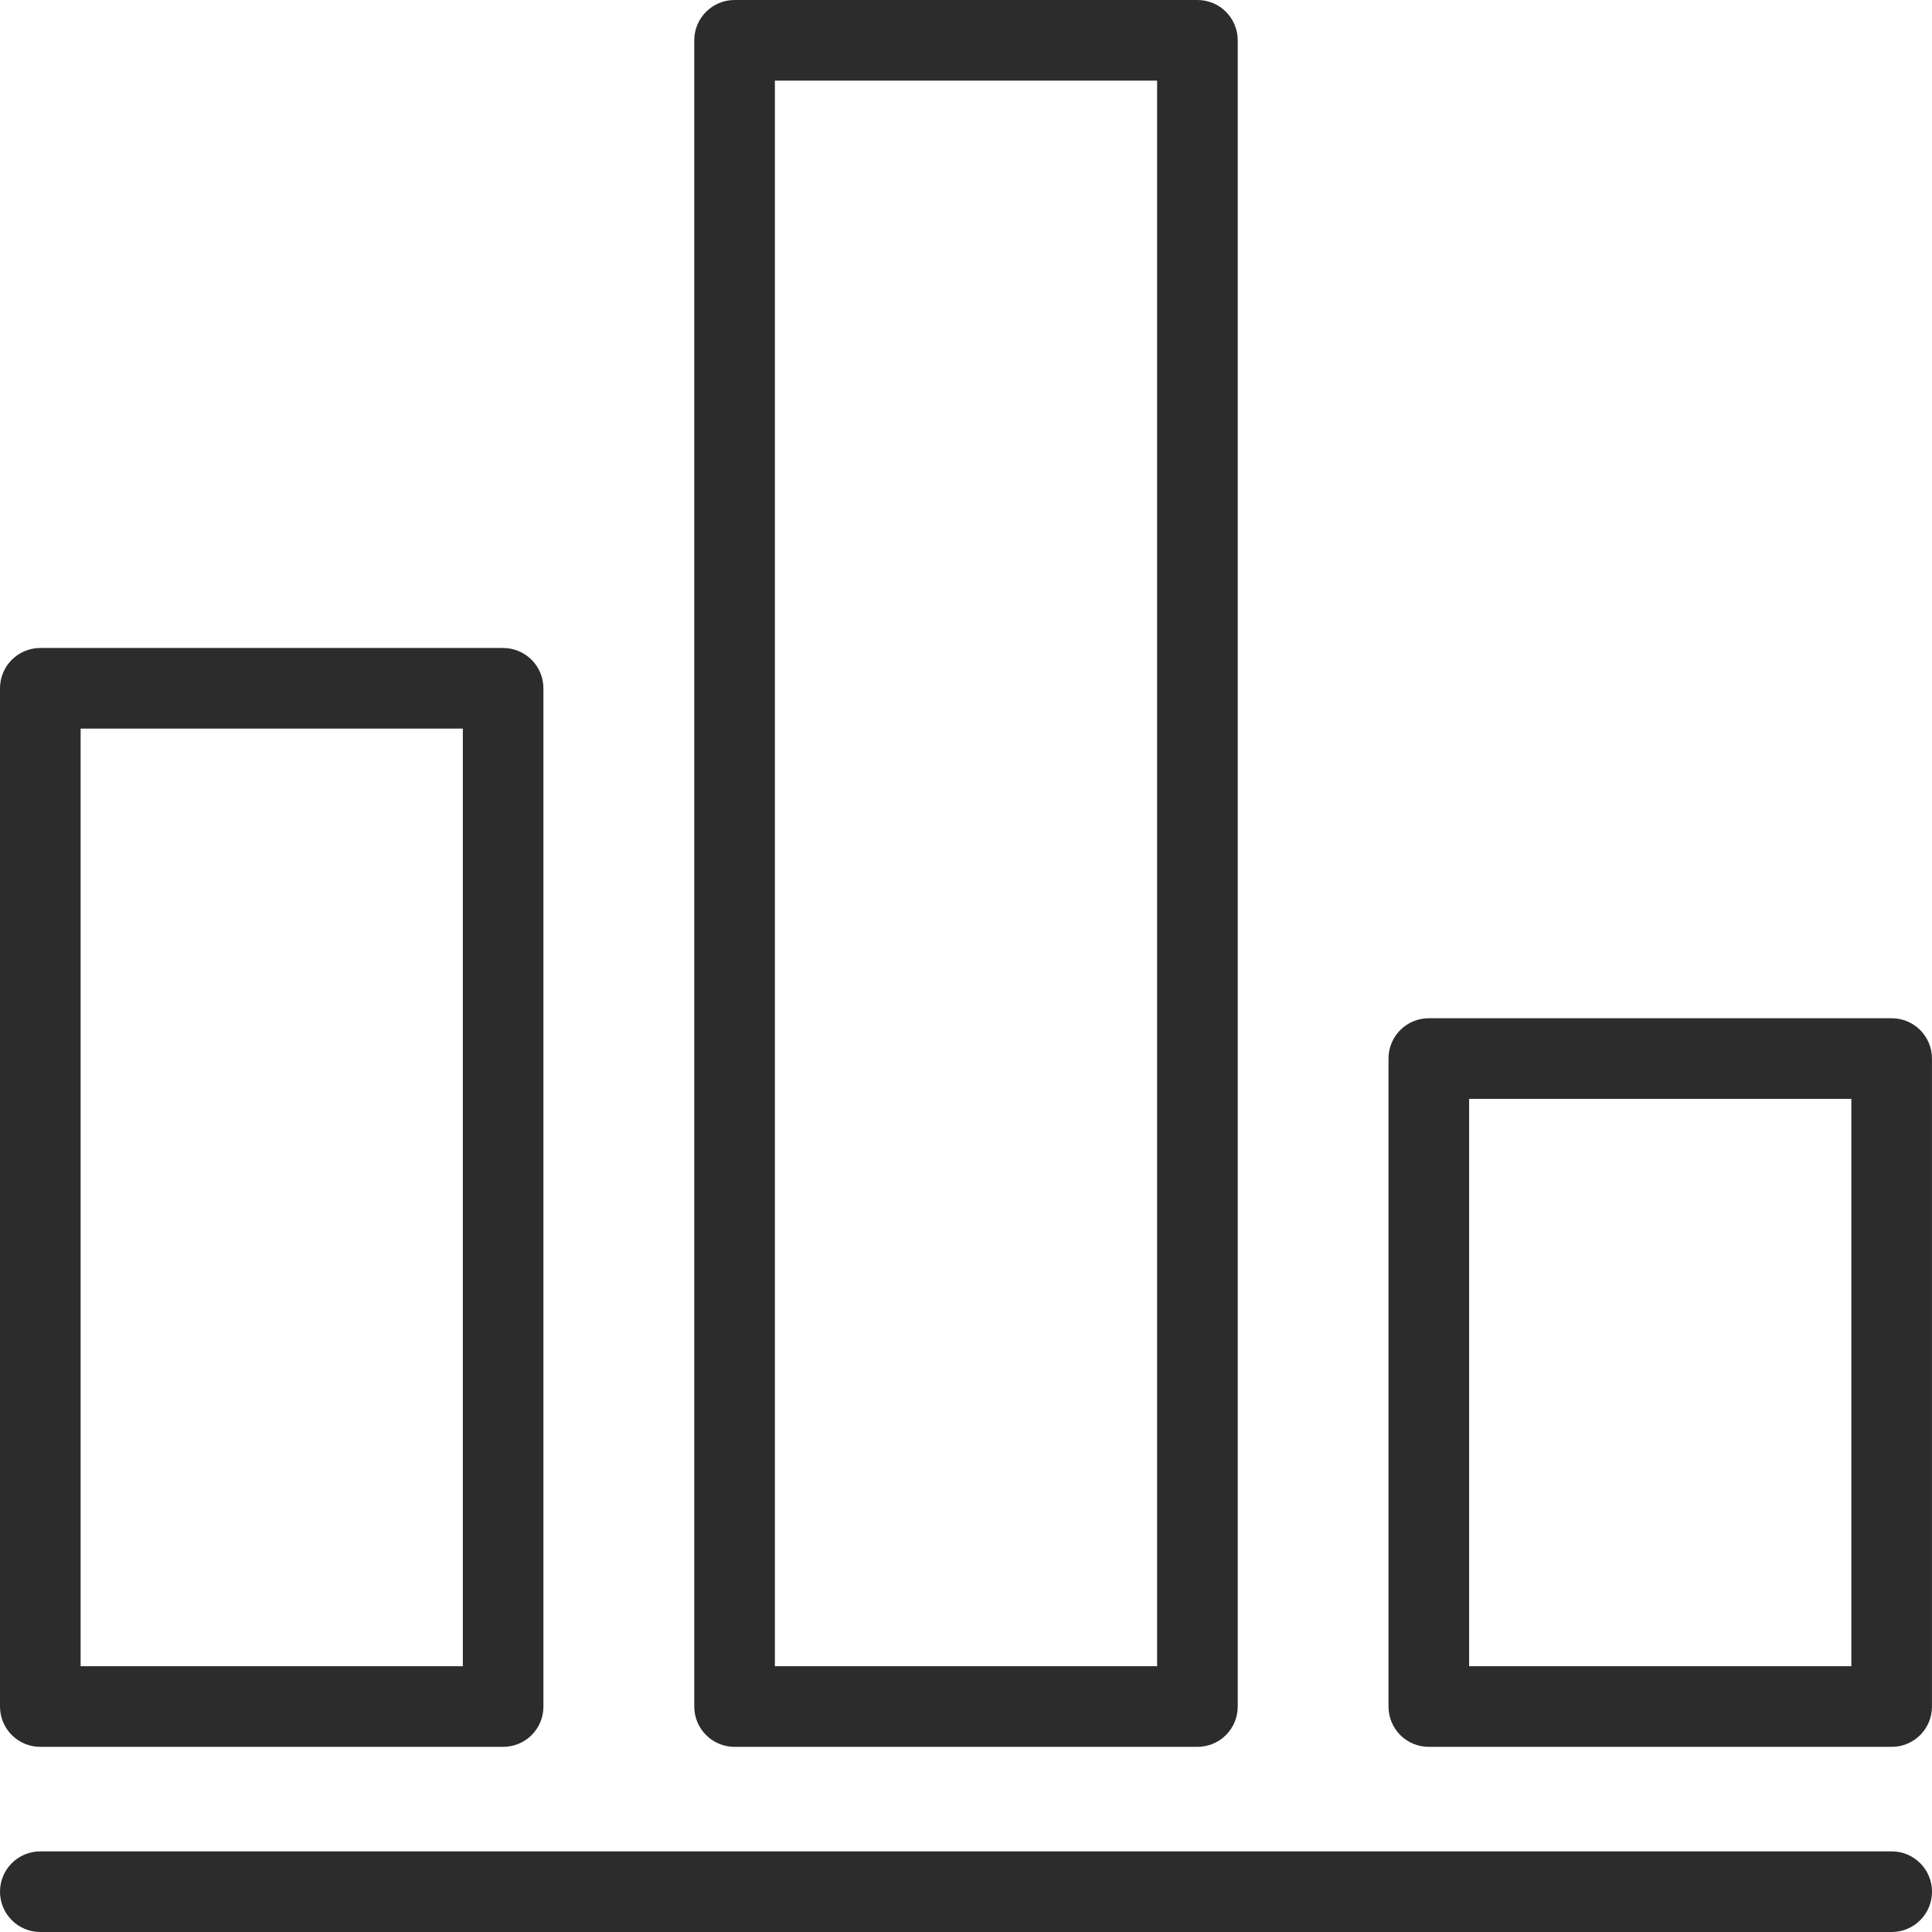
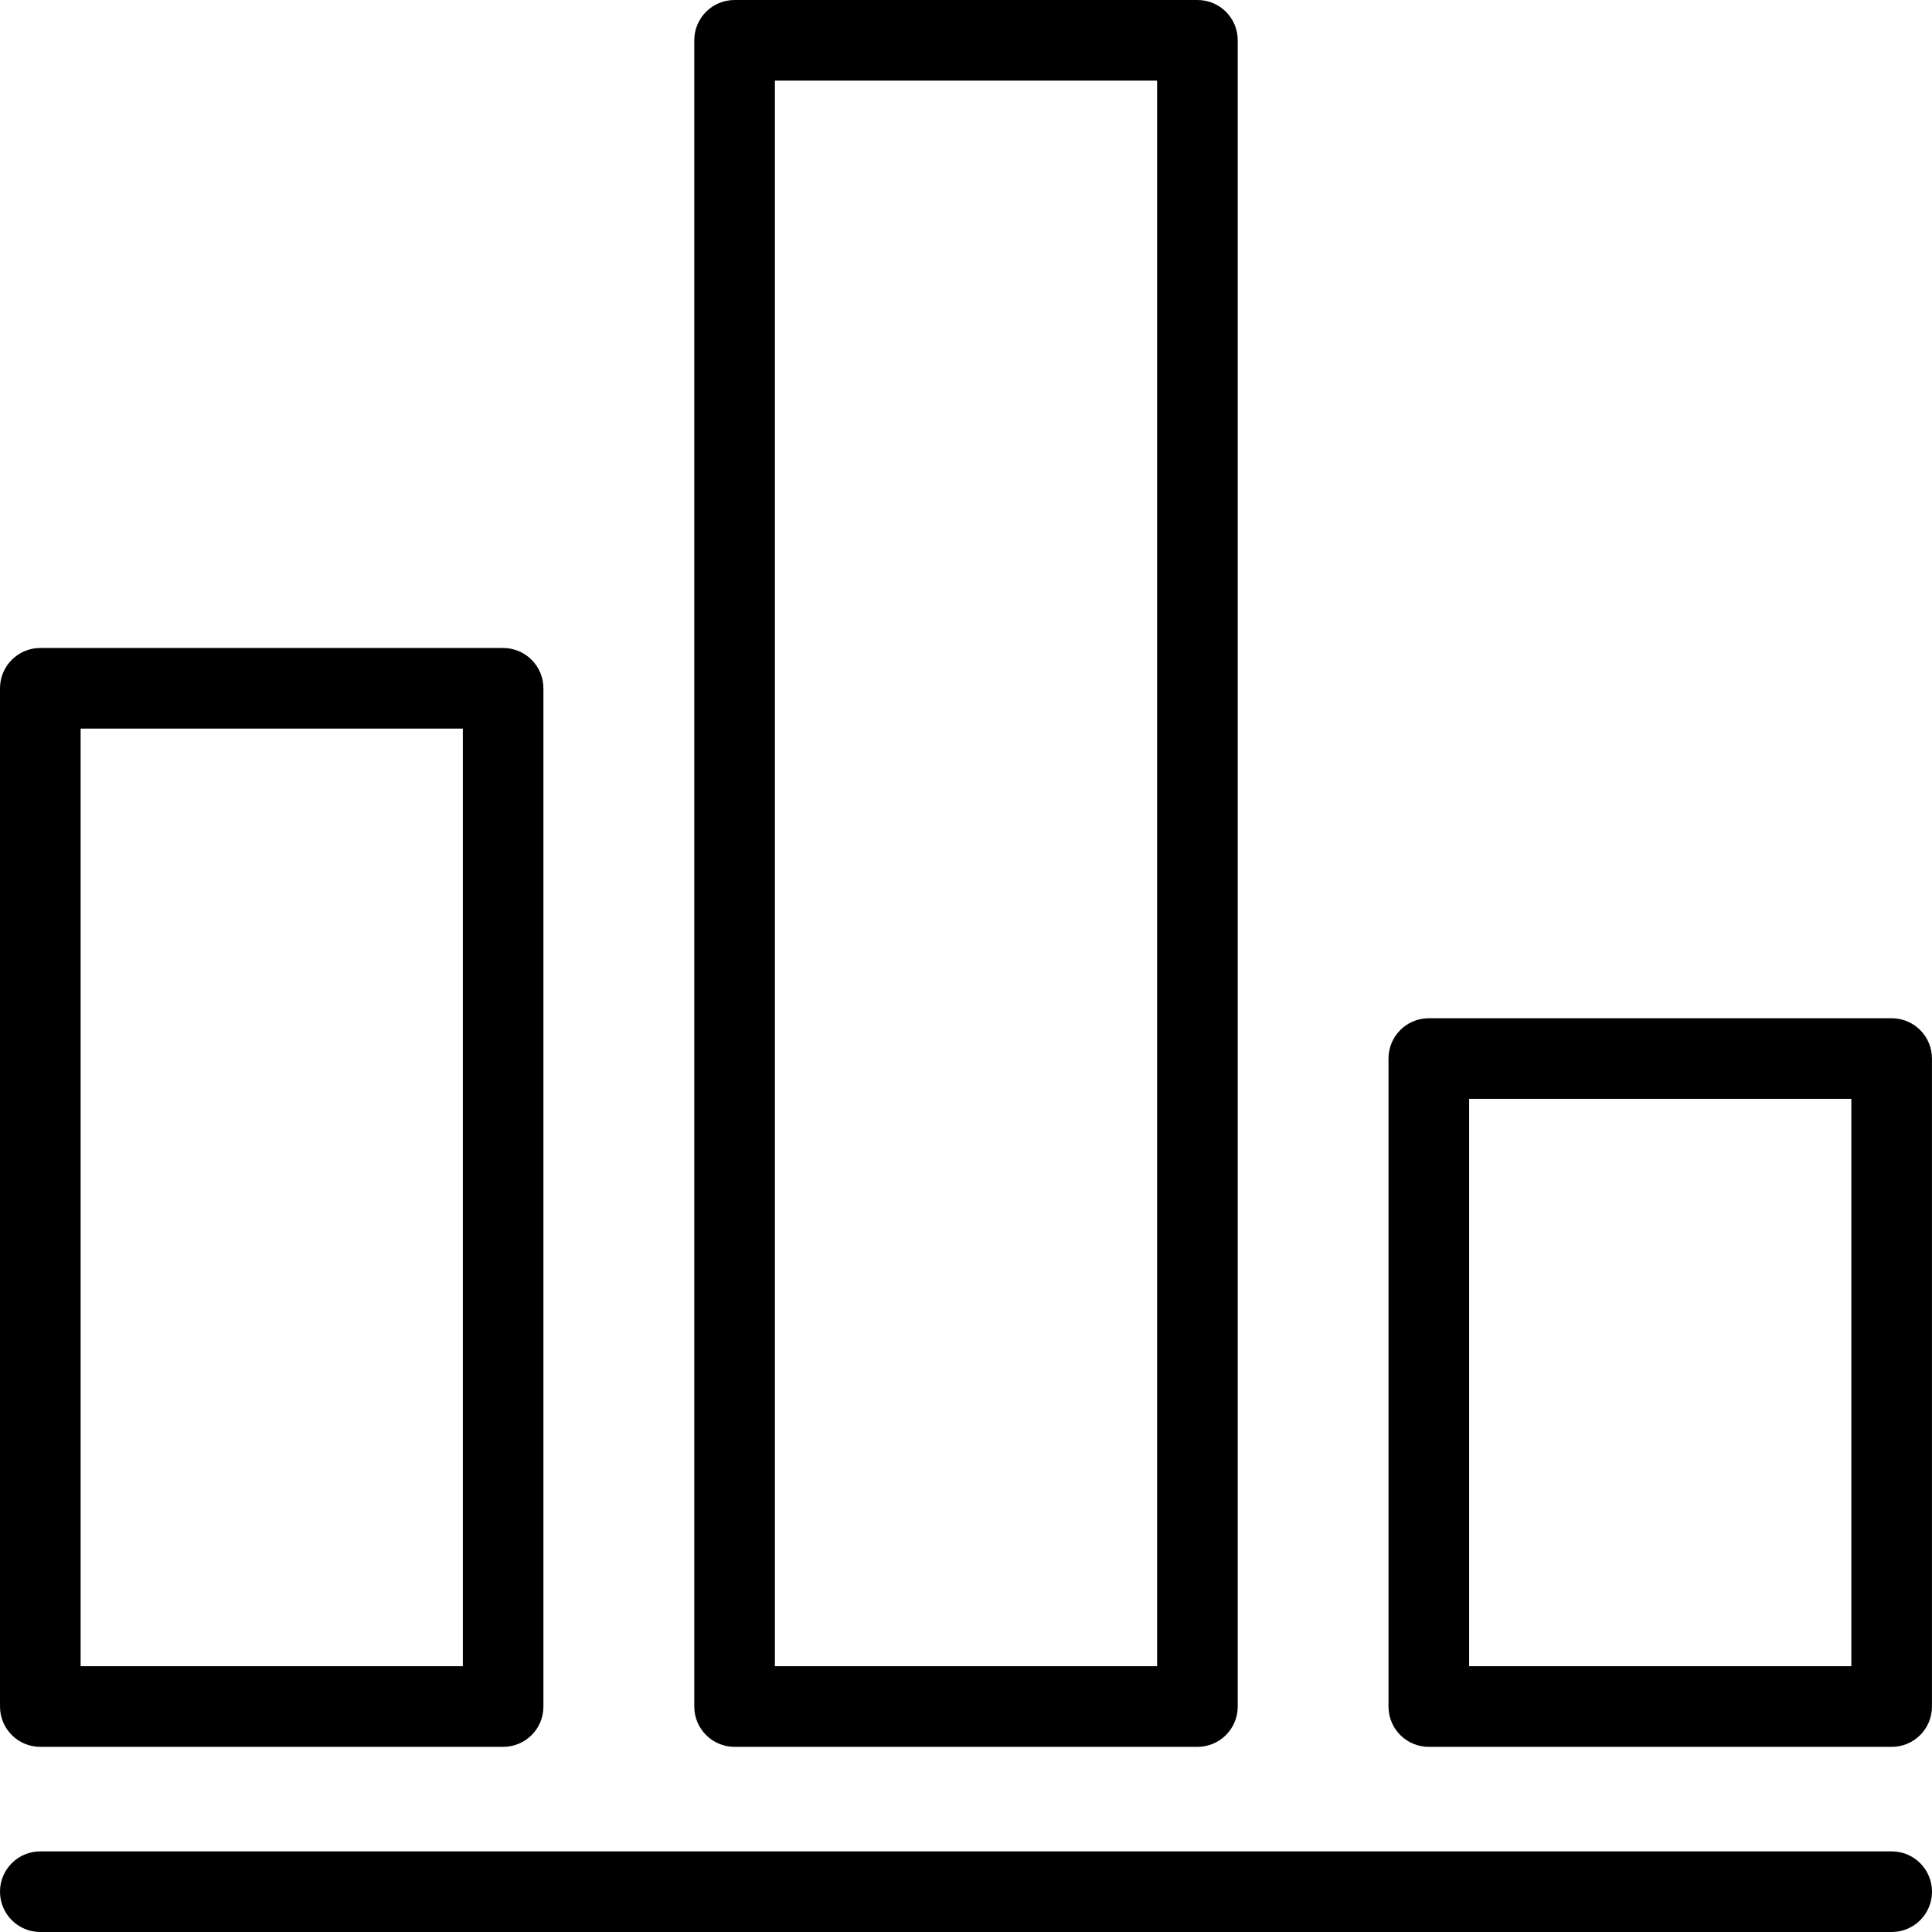
<svg xmlns="http://www.w3.org/2000/svg" t="1596979339798" class="icon" viewBox="0 0 1024 1024" version="1.1" p-id="2429" width="14" height="14">
  <defs>
    <style type="text/css" />
  </defs>
-   <path d="M1002.624 981.269 21.355 981.269C9.557 981.269 0 990.827 0 1002.624 0 1014.443 9.557 1024 21.355 1024l981.269 0C1014.464 1024 1024 1014.443 1024 1002.624 1024 990.827 1014.464 981.269 1002.624 981.269zM757.291 925.867l245.333 0c11.84 0 21.376-9.557 21.355-21.376L1023.979 561.067c0-11.819-9.515-21.376-21.376-21.376L757.291 539.691c-11.84 0-21.355 9.557-21.355 21.376l0 343.445C735.936 916.309 745.451 925.867 757.291 925.867zM778.667 582.421l202.581 0 0 300.715L778.667 883.136 778.667 582.421zM389.333 925.867l245.312 0c11.861 0 21.376-9.557 21.376-21.376L656.021 21.355C656.021 9.557 646.507 0 634.645 0L389.333 0c-11.797 0-21.355 9.557-21.355 21.355l0 883.136C367.979 916.309 377.536 925.867 389.333 925.867zM410.709 42.731l202.581 0 0 840.405-202.581 0L410.709 42.731zM21.355 925.867l245.333 0c11.797 0 21.376-9.557 21.333-21.376L288.021 364.8c0-11.776-9.579-21.355-21.355-21.355L21.355 343.445C9.557 343.445 0 353.003 0 364.8l0 539.691C0 916.309 9.557 925.867 21.355 925.867zM42.731 386.176l202.581 0 0 496.939L42.731 883.115 42.731 386.176z" p-id="2430" fill="#2c2c2c" />
+   <path d="M1002.624 981.269 21.355 981.269C9.557 981.269 0 990.827 0 1002.624 0 1014.443 9.557 1024 21.355 1024l981.269 0C1014.464 1024 1024 1014.443 1024 1002.624 1024 990.827 1014.464 981.269 1002.624 981.269zM757.291 925.867l245.333 0c11.84 0 21.376-9.557 21.355-21.376L1023.979 561.067c0-11.819-9.515-21.376-21.376-21.376L757.291 539.691c-11.84 0-21.355 9.557-21.355 21.376l0 343.445C735.936 916.309 745.451 925.867 757.291 925.867zM778.667 582.421l202.581 0 0 300.715L778.667 883.136 778.667 582.421zM389.333 925.867l245.312 0c11.861 0 21.376-9.557 21.376-21.376L656.021 21.355C656.021 9.557 646.507 0 634.645 0L389.333 0c-11.797 0-21.355 9.557-21.355 21.355l0 883.136C367.979 916.309 377.536 925.867 389.333 925.867zM410.709 42.731l202.581 0 0 840.405-202.581 0L410.709 42.731zM21.355 925.867l245.333 0c11.797 0 21.376-9.557 21.333-21.376L288.021 364.8c0-11.776-9.579-21.355-21.355-21.355L21.355 343.445C9.557 343.445 0 353.003 0 364.8l0 539.691C0 916.309 9.557 925.867 21.355 925.867zM42.731 386.176l202.581 0 0 496.939L42.731 883.115 42.731 386.176z" p-id="2430" />
</svg>
